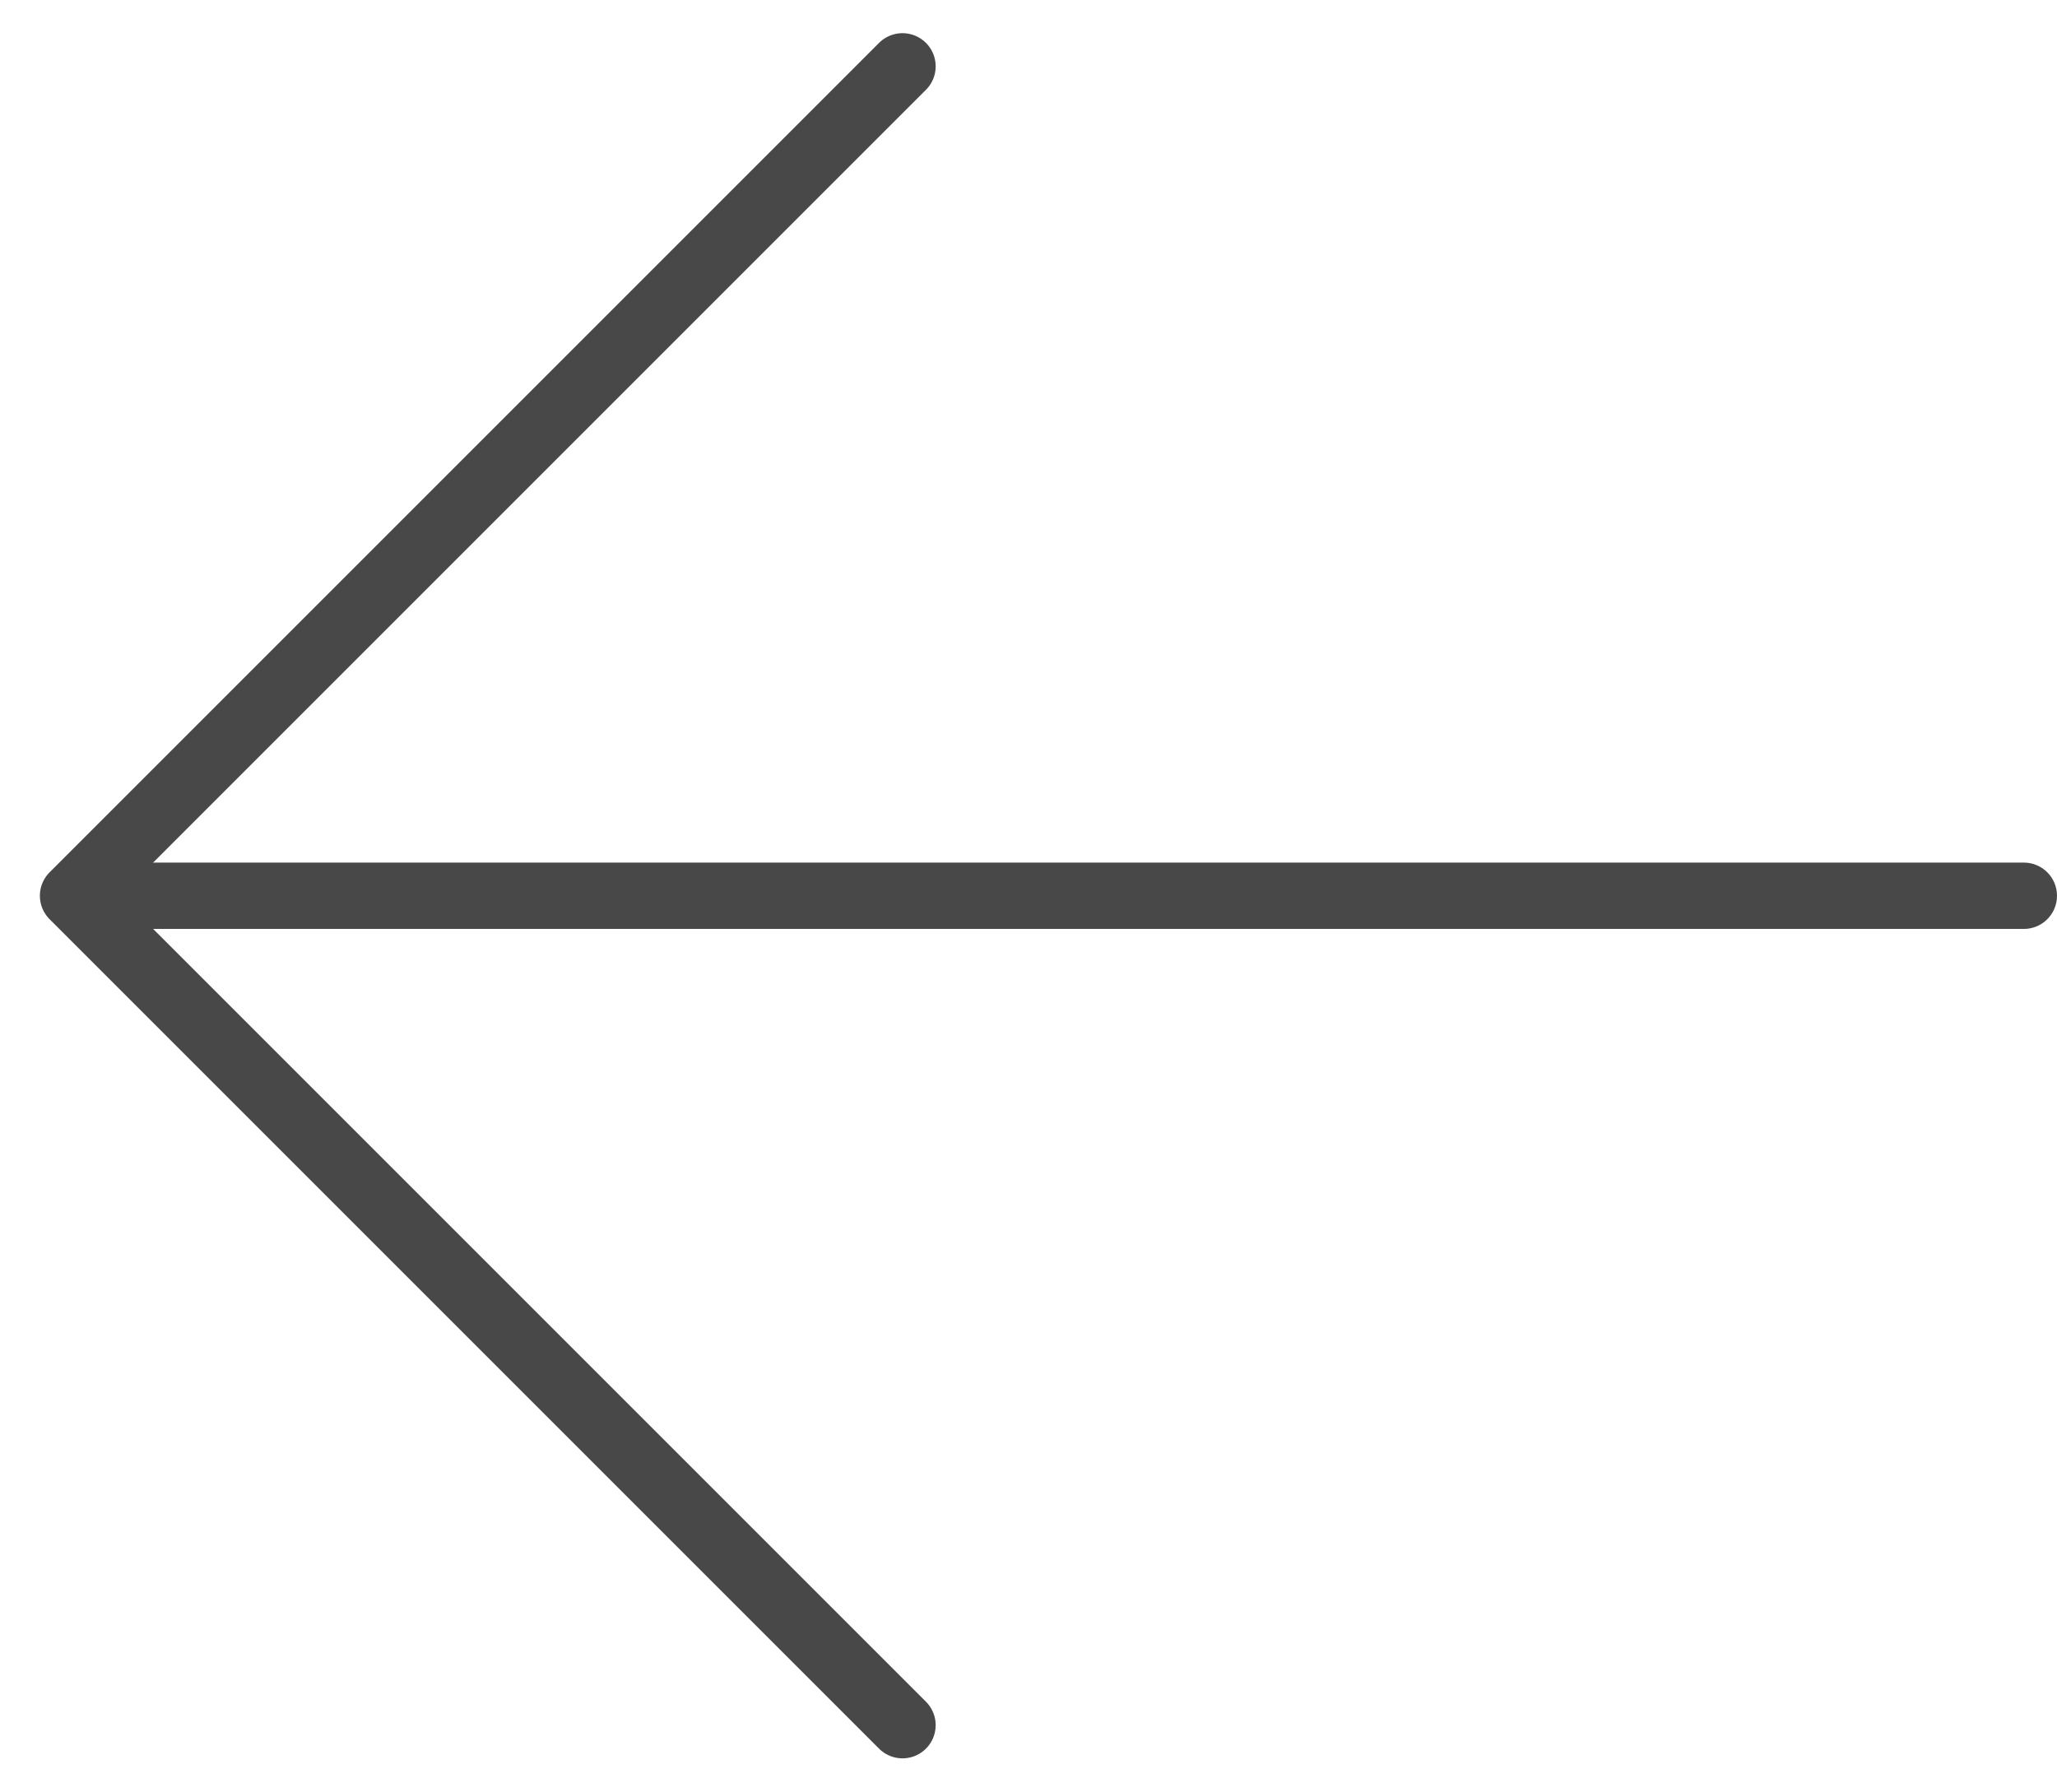
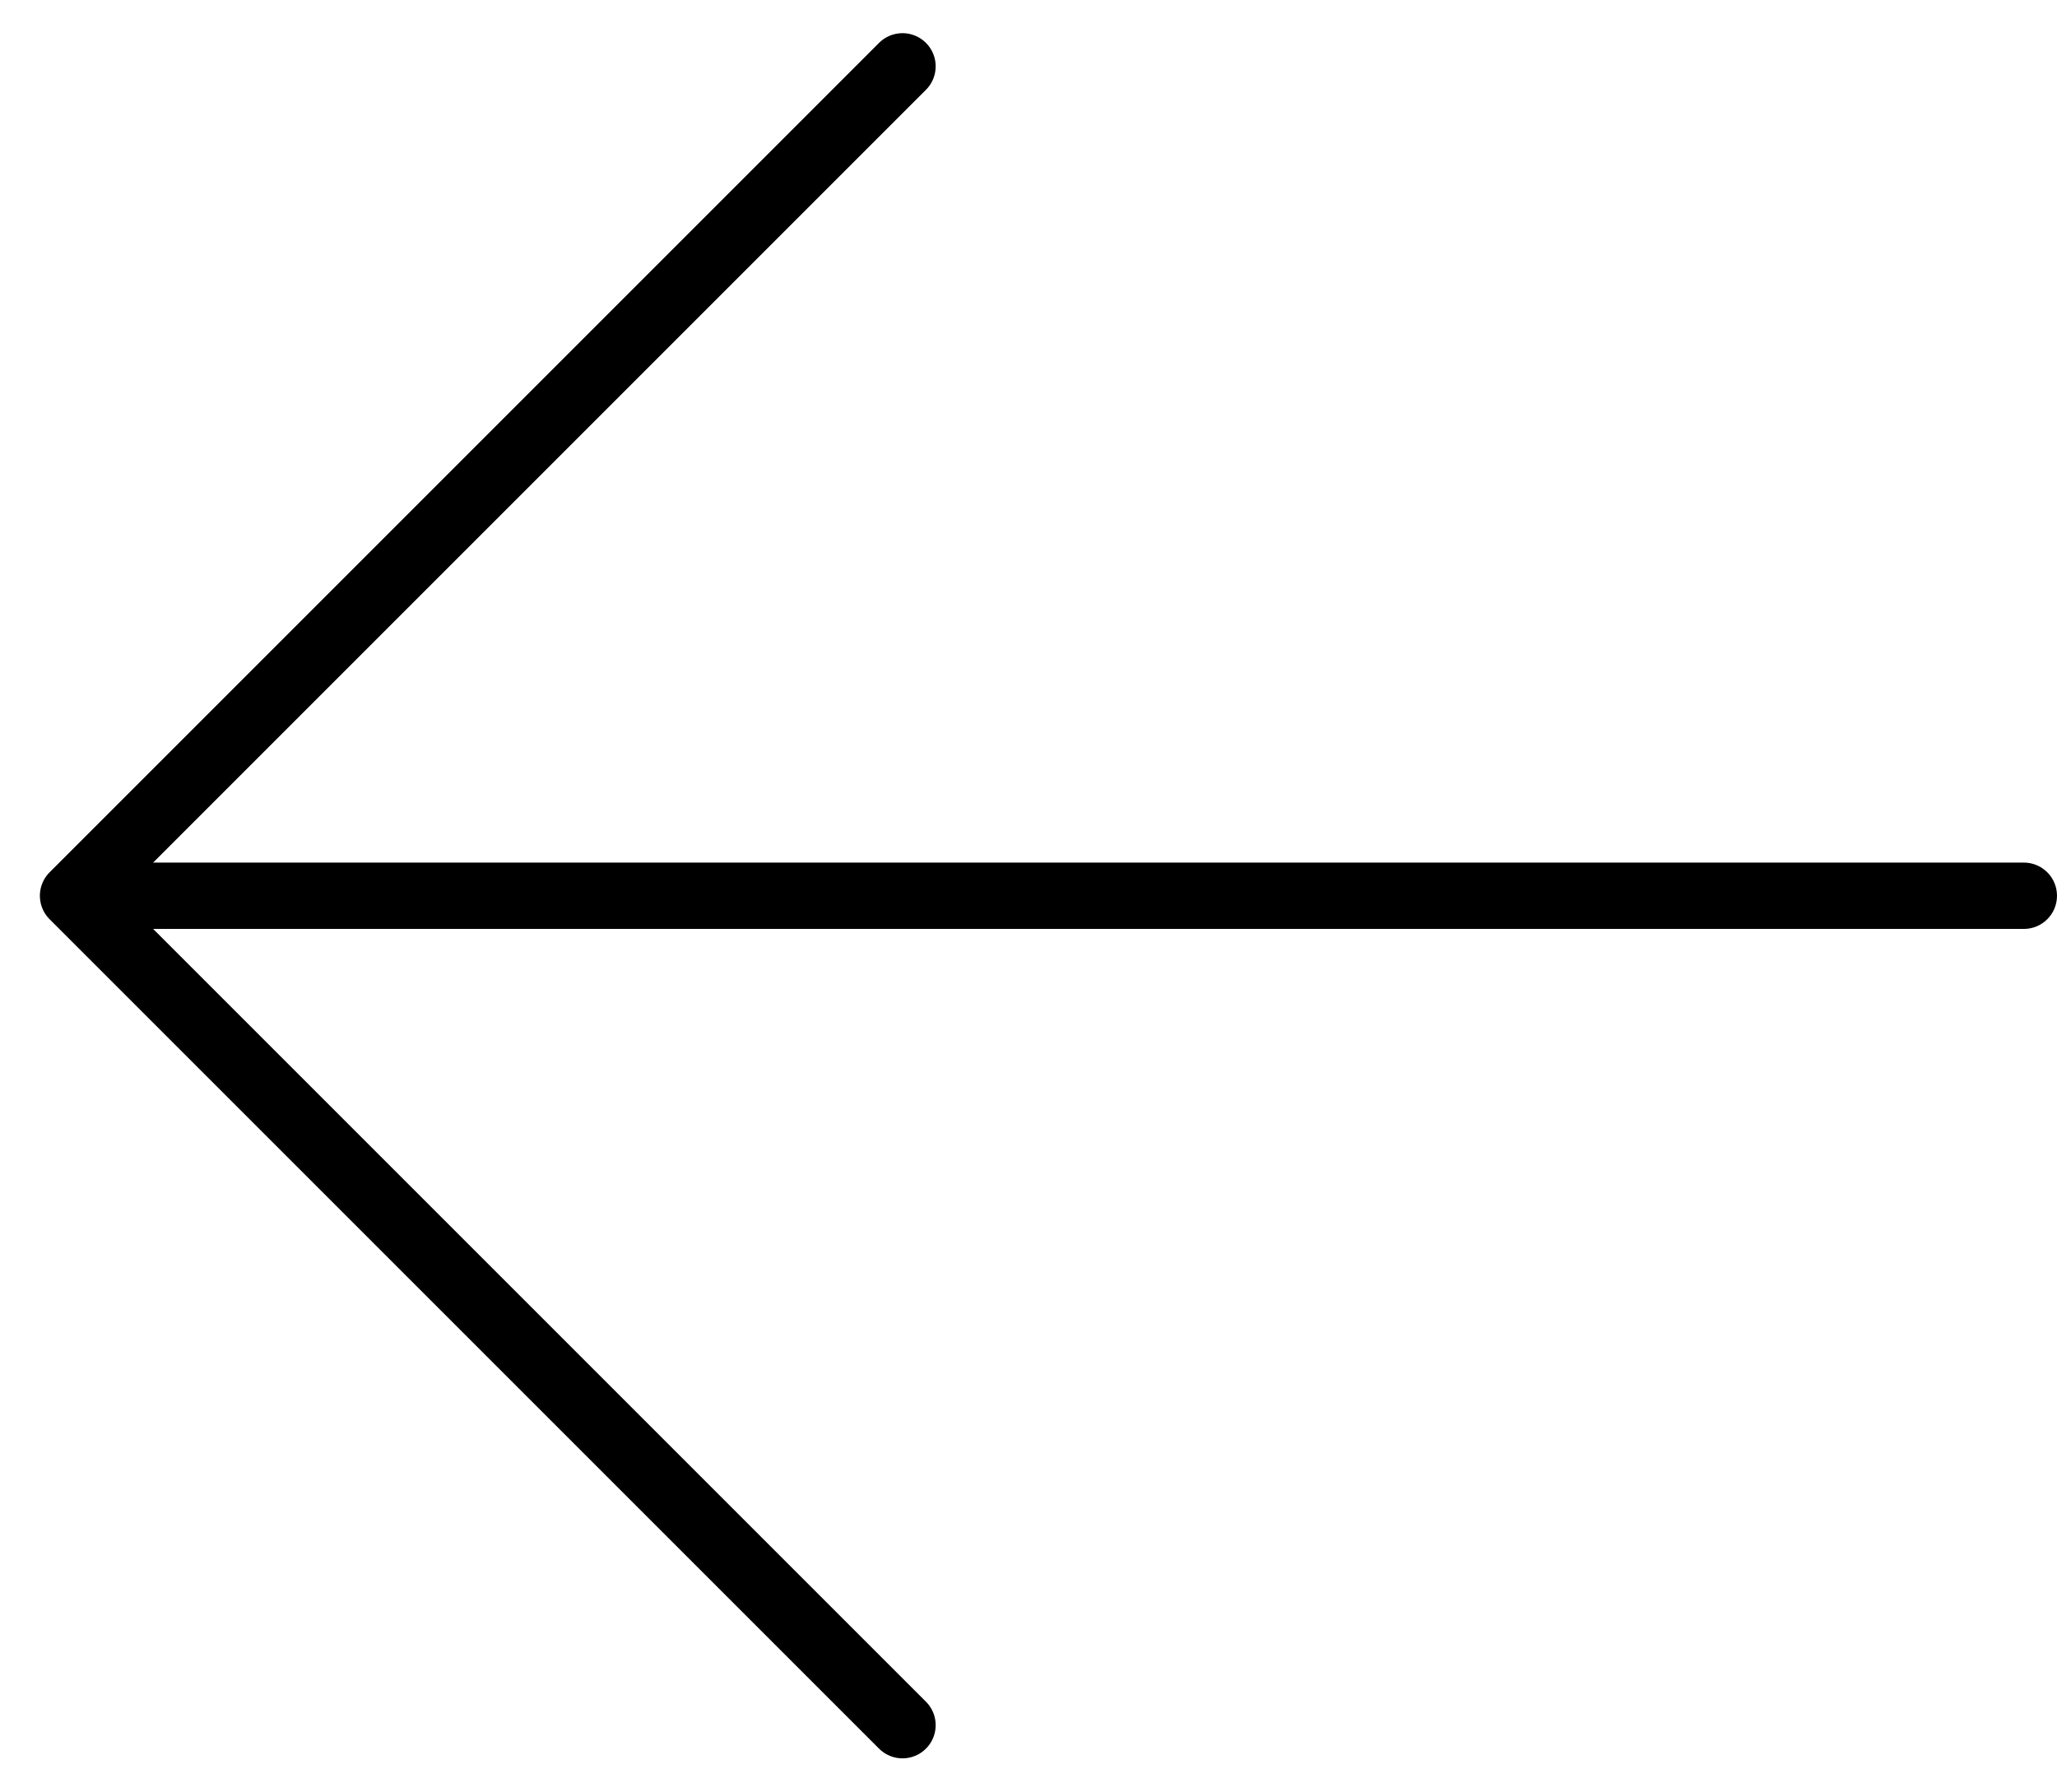
<svg xmlns="http://www.w3.org/2000/svg" width="31" height="27" viewBox="0 0 31 27" fill="none">
-   <rect x="1" y="13" width="30" height="1" rx="0.5" fill="#484848" />
-   <path d="M13.601 1L1.101 13.5L13.601 26" stroke="#484848" stroke-linecap="round" stroke-linejoin="round" />
+   <rect x="1" y="13" width="30" height="1" rx="0.5" fill="#000000" />
+   <path d="M13.601 1L1.101 13.5L13.601 26" stroke="#000000" stroke-linecap="round" stroke-linejoin="round" />
</svg>
